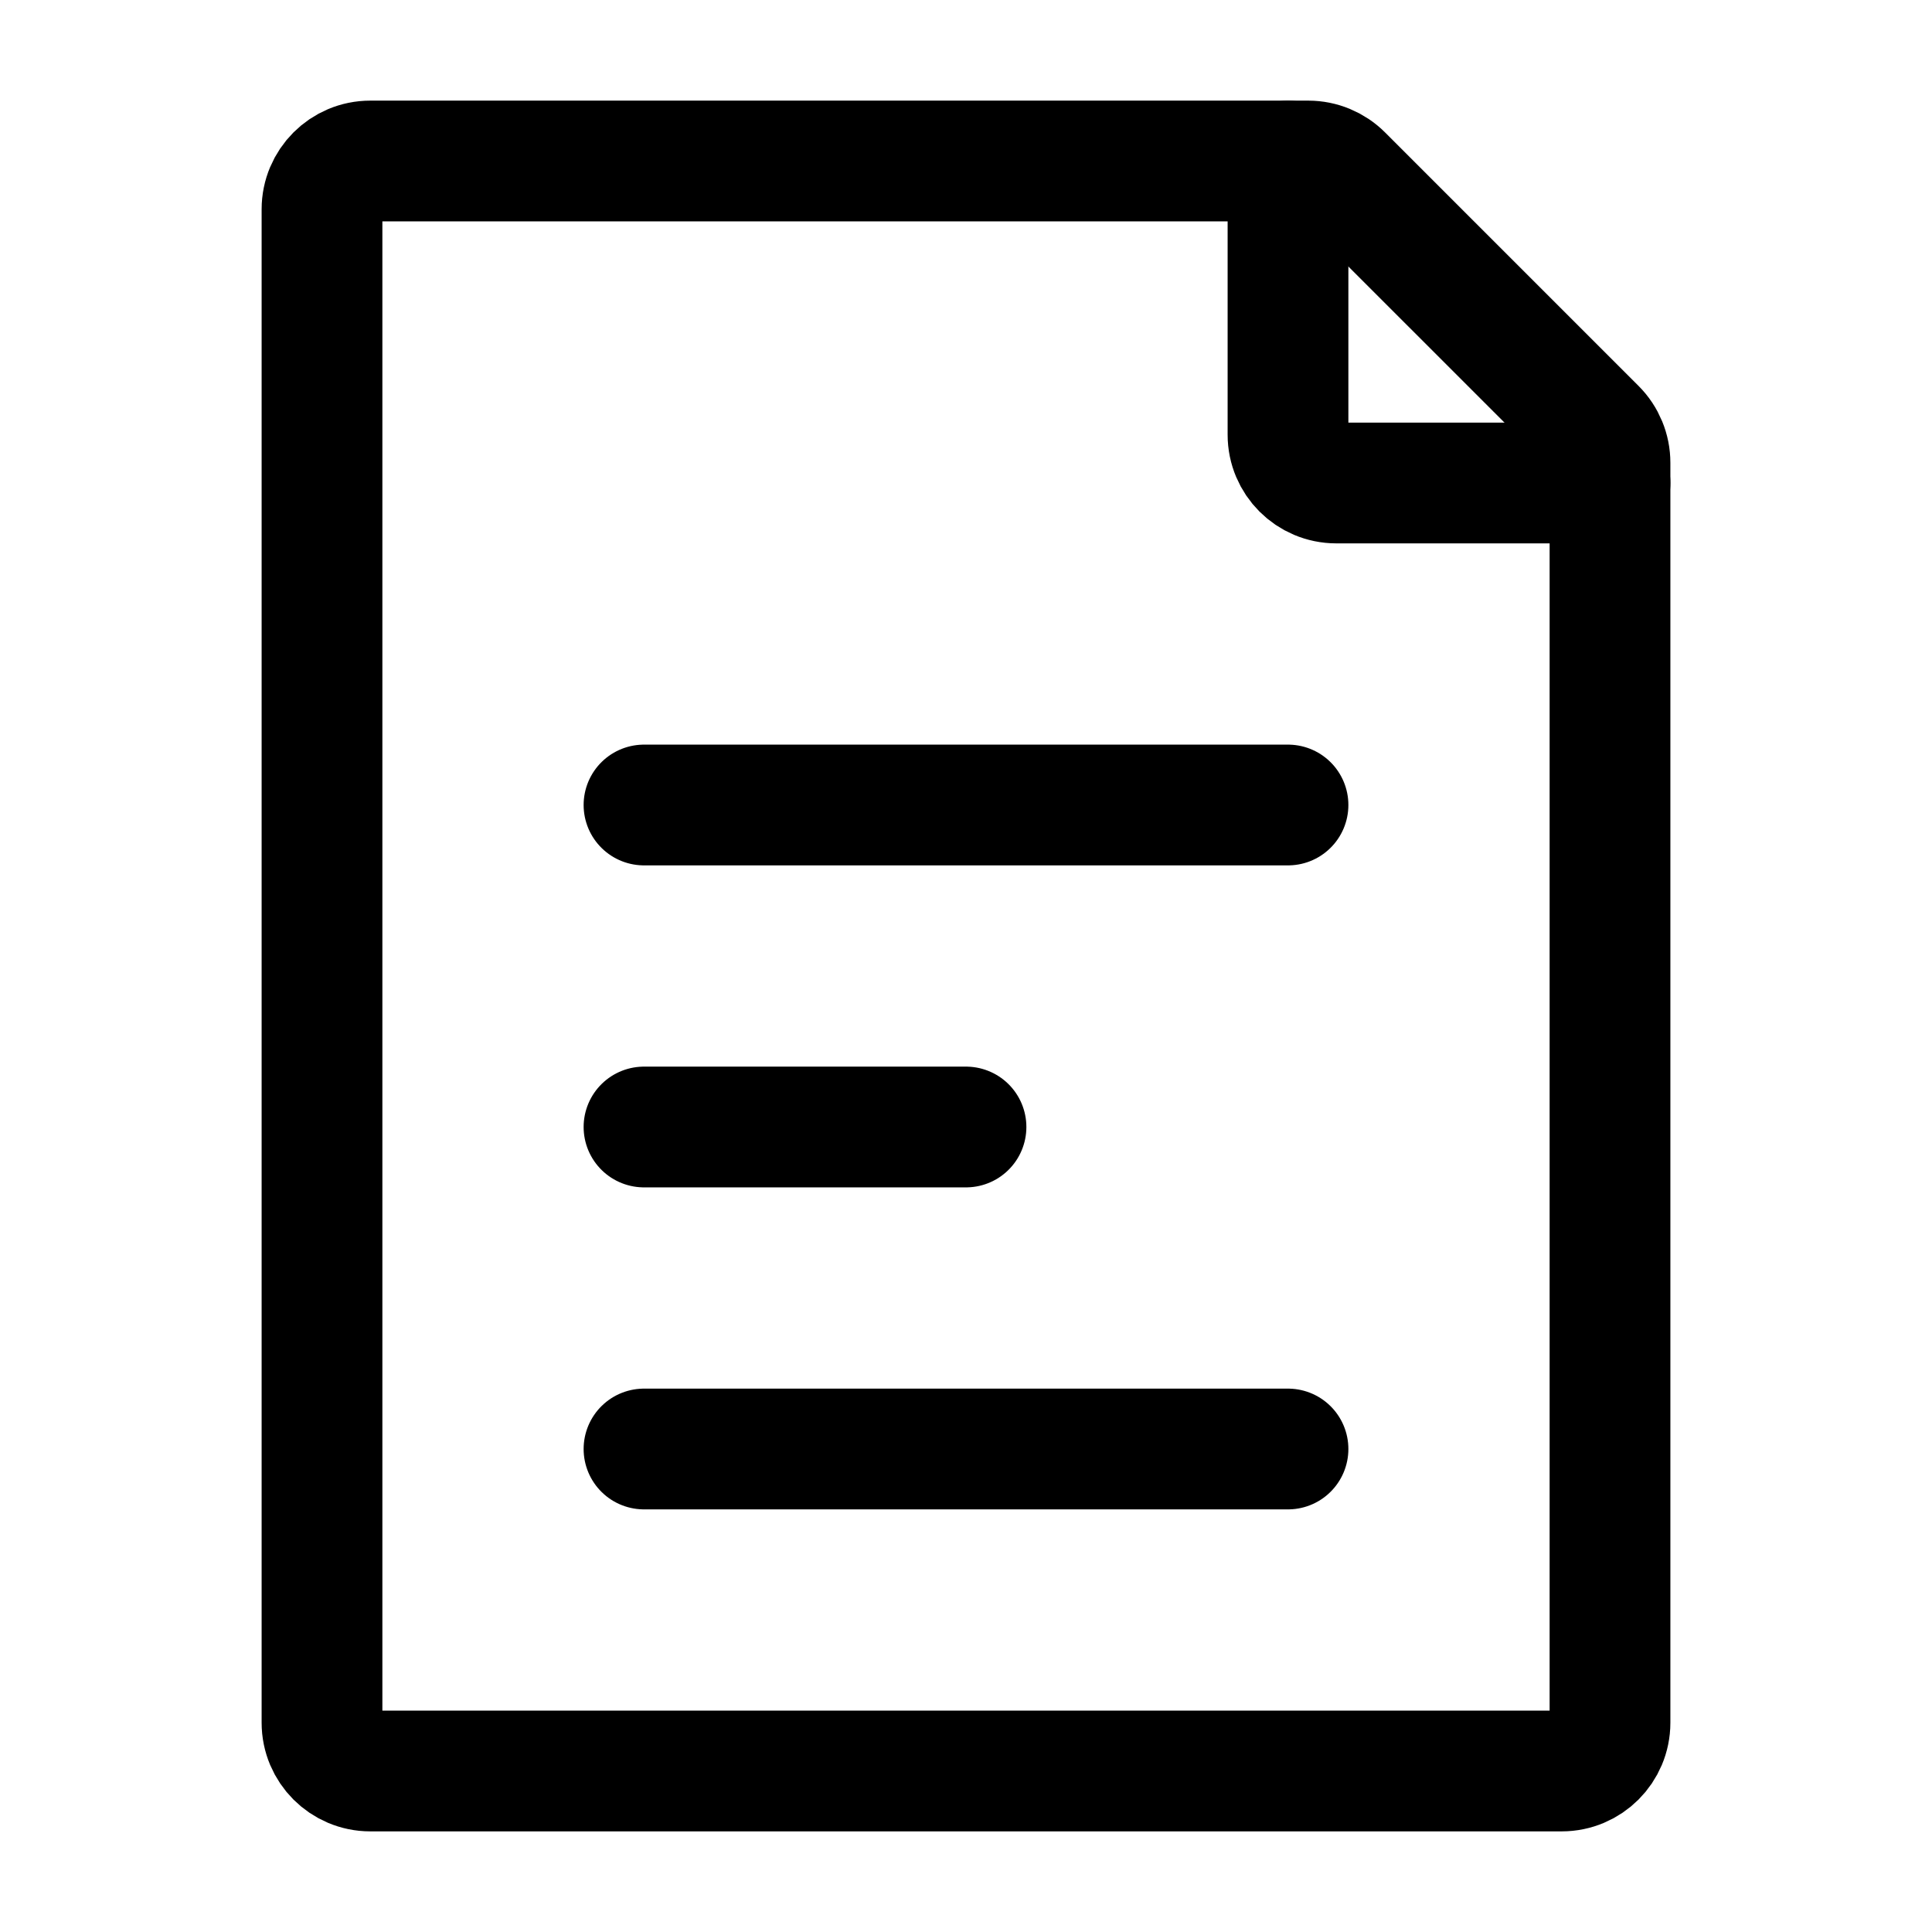
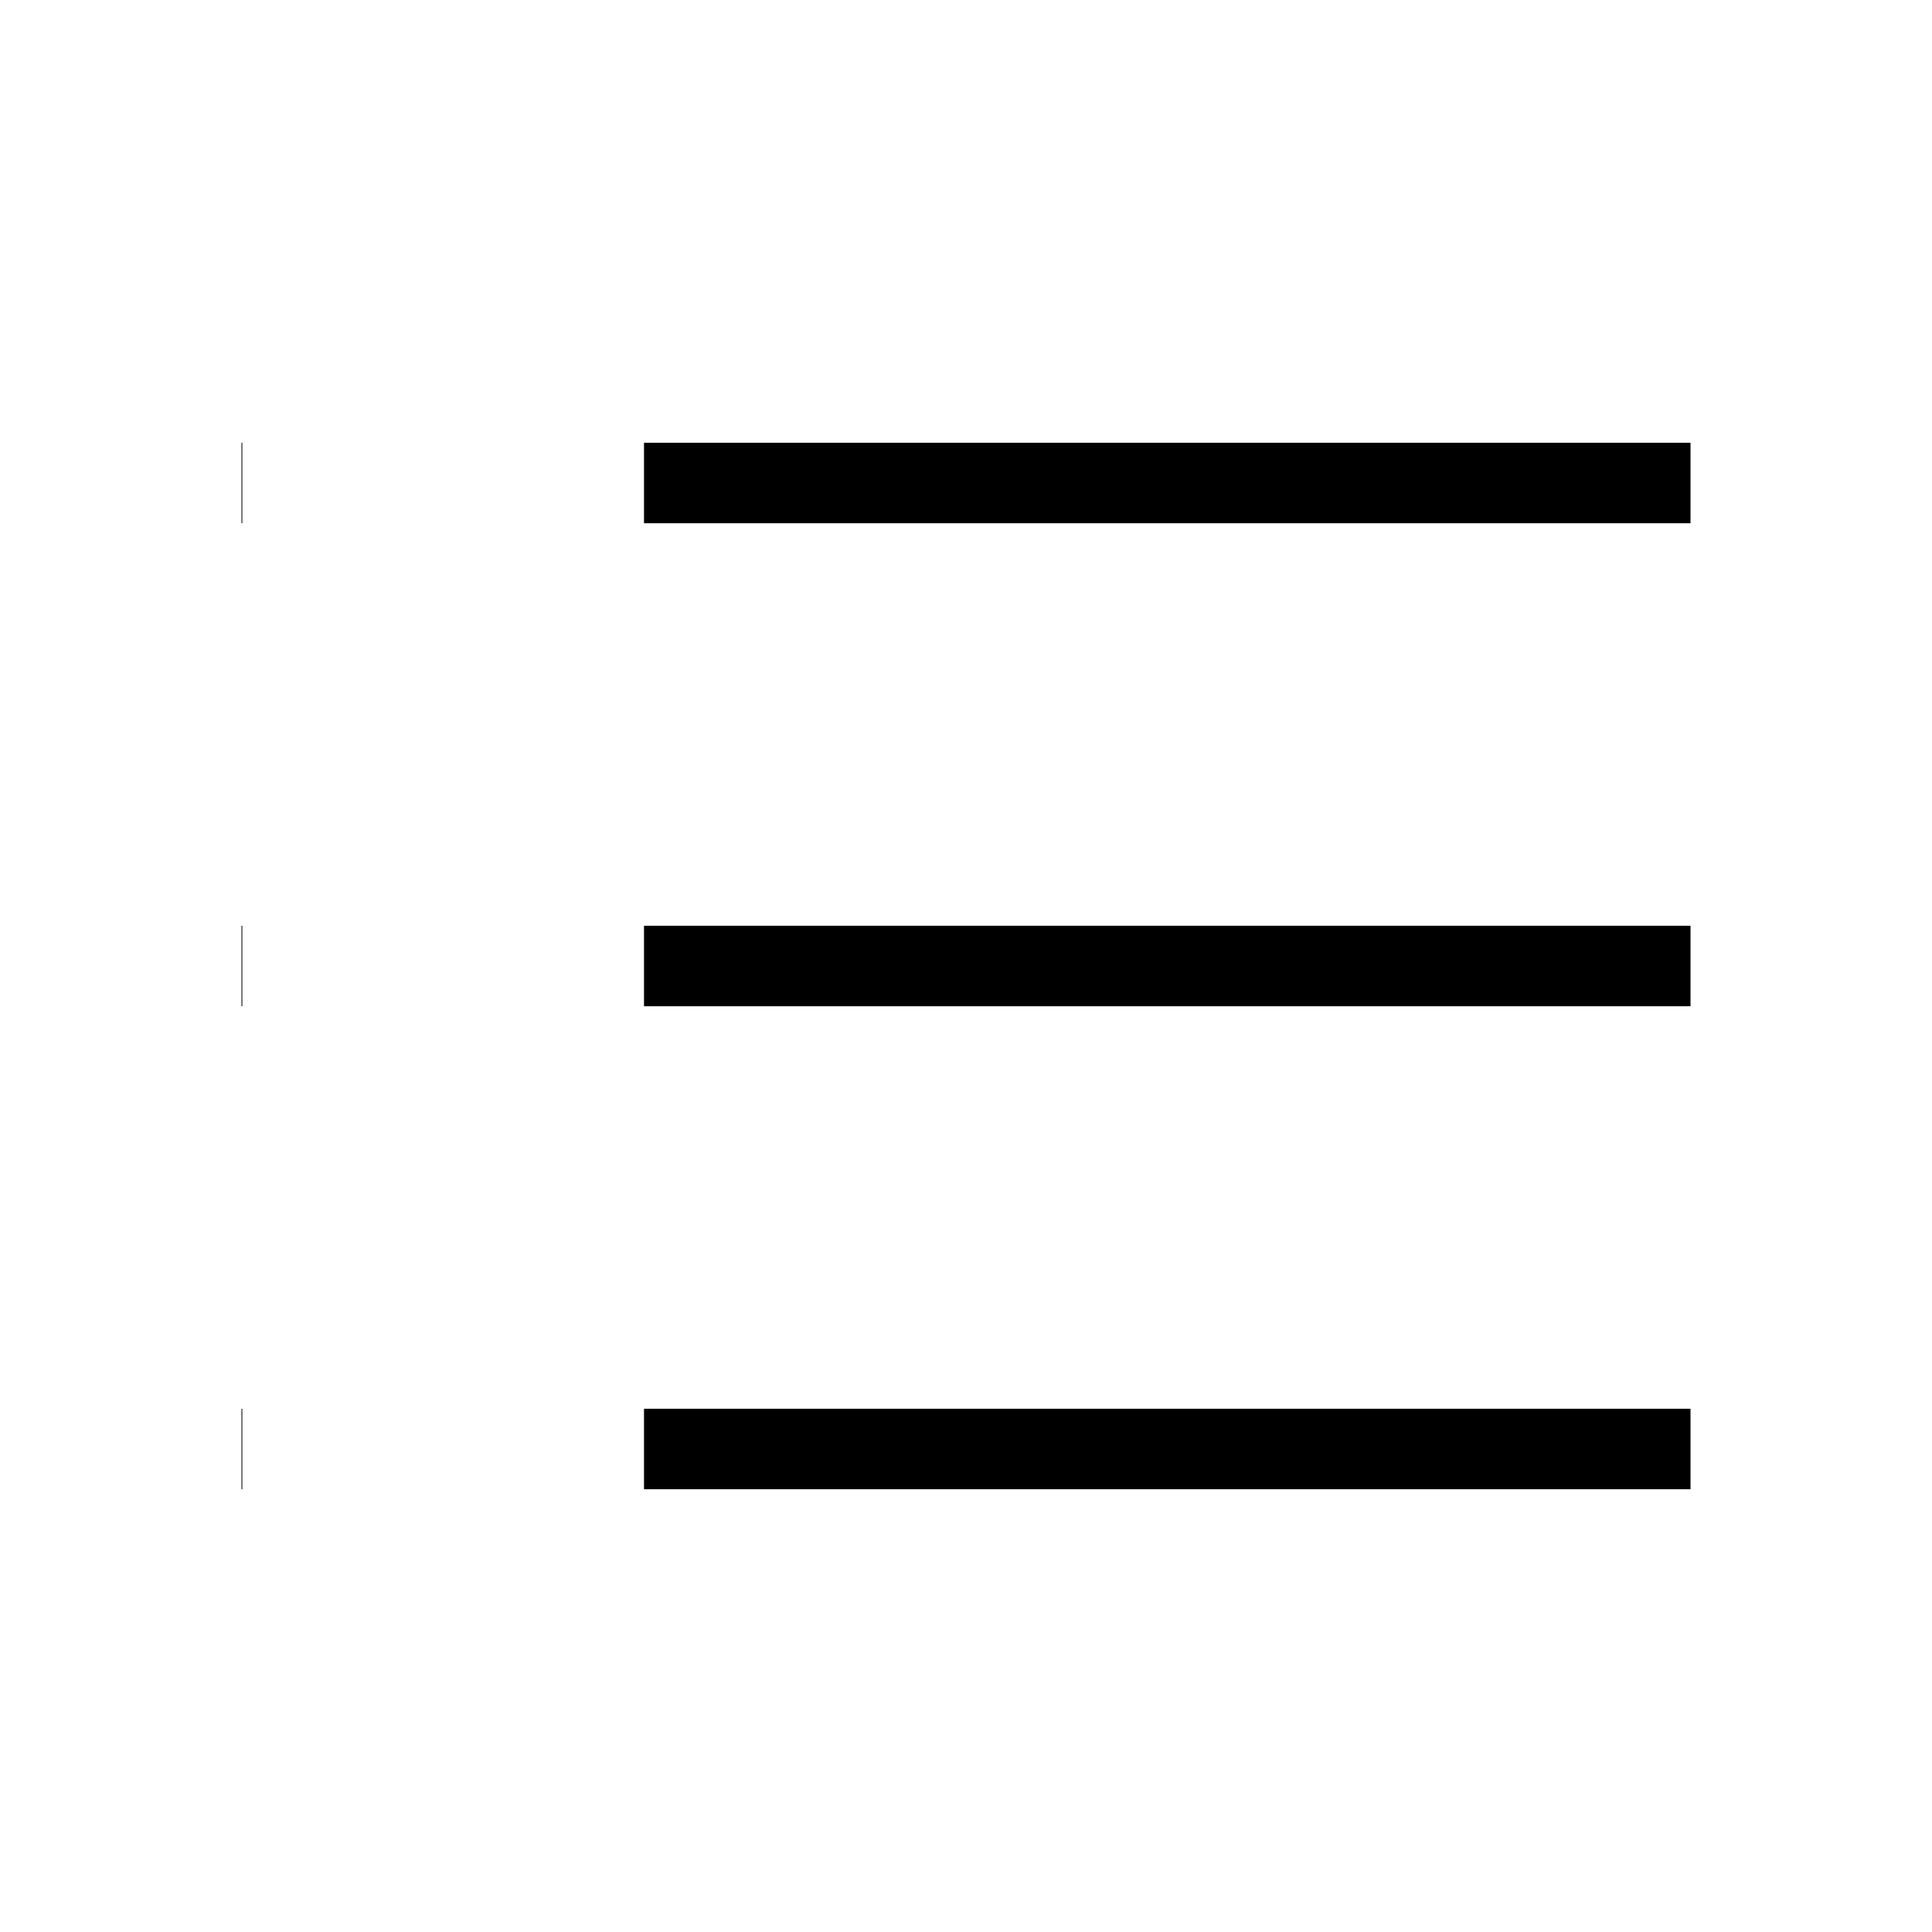
- <svg xmlns="http://www.w3.org/2000/svg" viewBox="0 0 24 24" stroke-width="1.5" fill="none" color="currentColor">
-   <path d="M4 21.4V2.6a.6.6 0 01.6-.6h11.652a.6.6 0 01.424.176l3.148 3.148A.6.6 0 0120 5.75V21.4a.6.6 0 01-.6.6H4.6a.6.6 0 01-.6-.6zM8 10h8M8 18h8M8 14h4" stroke="currentColor" stroke-width="1.5" stroke-linecap="round" stroke-linejoin="round" />
-   <path d="M16 2v3.4a.6.6 0 00.6.6H20" stroke="currentColor" stroke-width="1.5" stroke-linecap="round" stroke-linejoin="round" />
+ <svg xmlns="http://www.w3.org/2000/svg" width="24" height="24" viewBox="0 0 24 24" fill="none" stroke="currentColor" strokeWidth="2" strokeLinecap="round" strokeLinejoin="round">
+   <line x1="8" y1="6" x2="21" y2="6" />
+   <line x1="8" y1="12" x2="21" y2="12" />
+   <line x1="8" y1="18" x2="21" y2="18" />
+   <line x1="3" y1="6" x2="3.01" y2="6" />
+   <line x1="3" y1="12" x2="3.01" y2="12" />
+   <line x1="3" y1="18" x2="3.01" y2="18" />
</svg>
